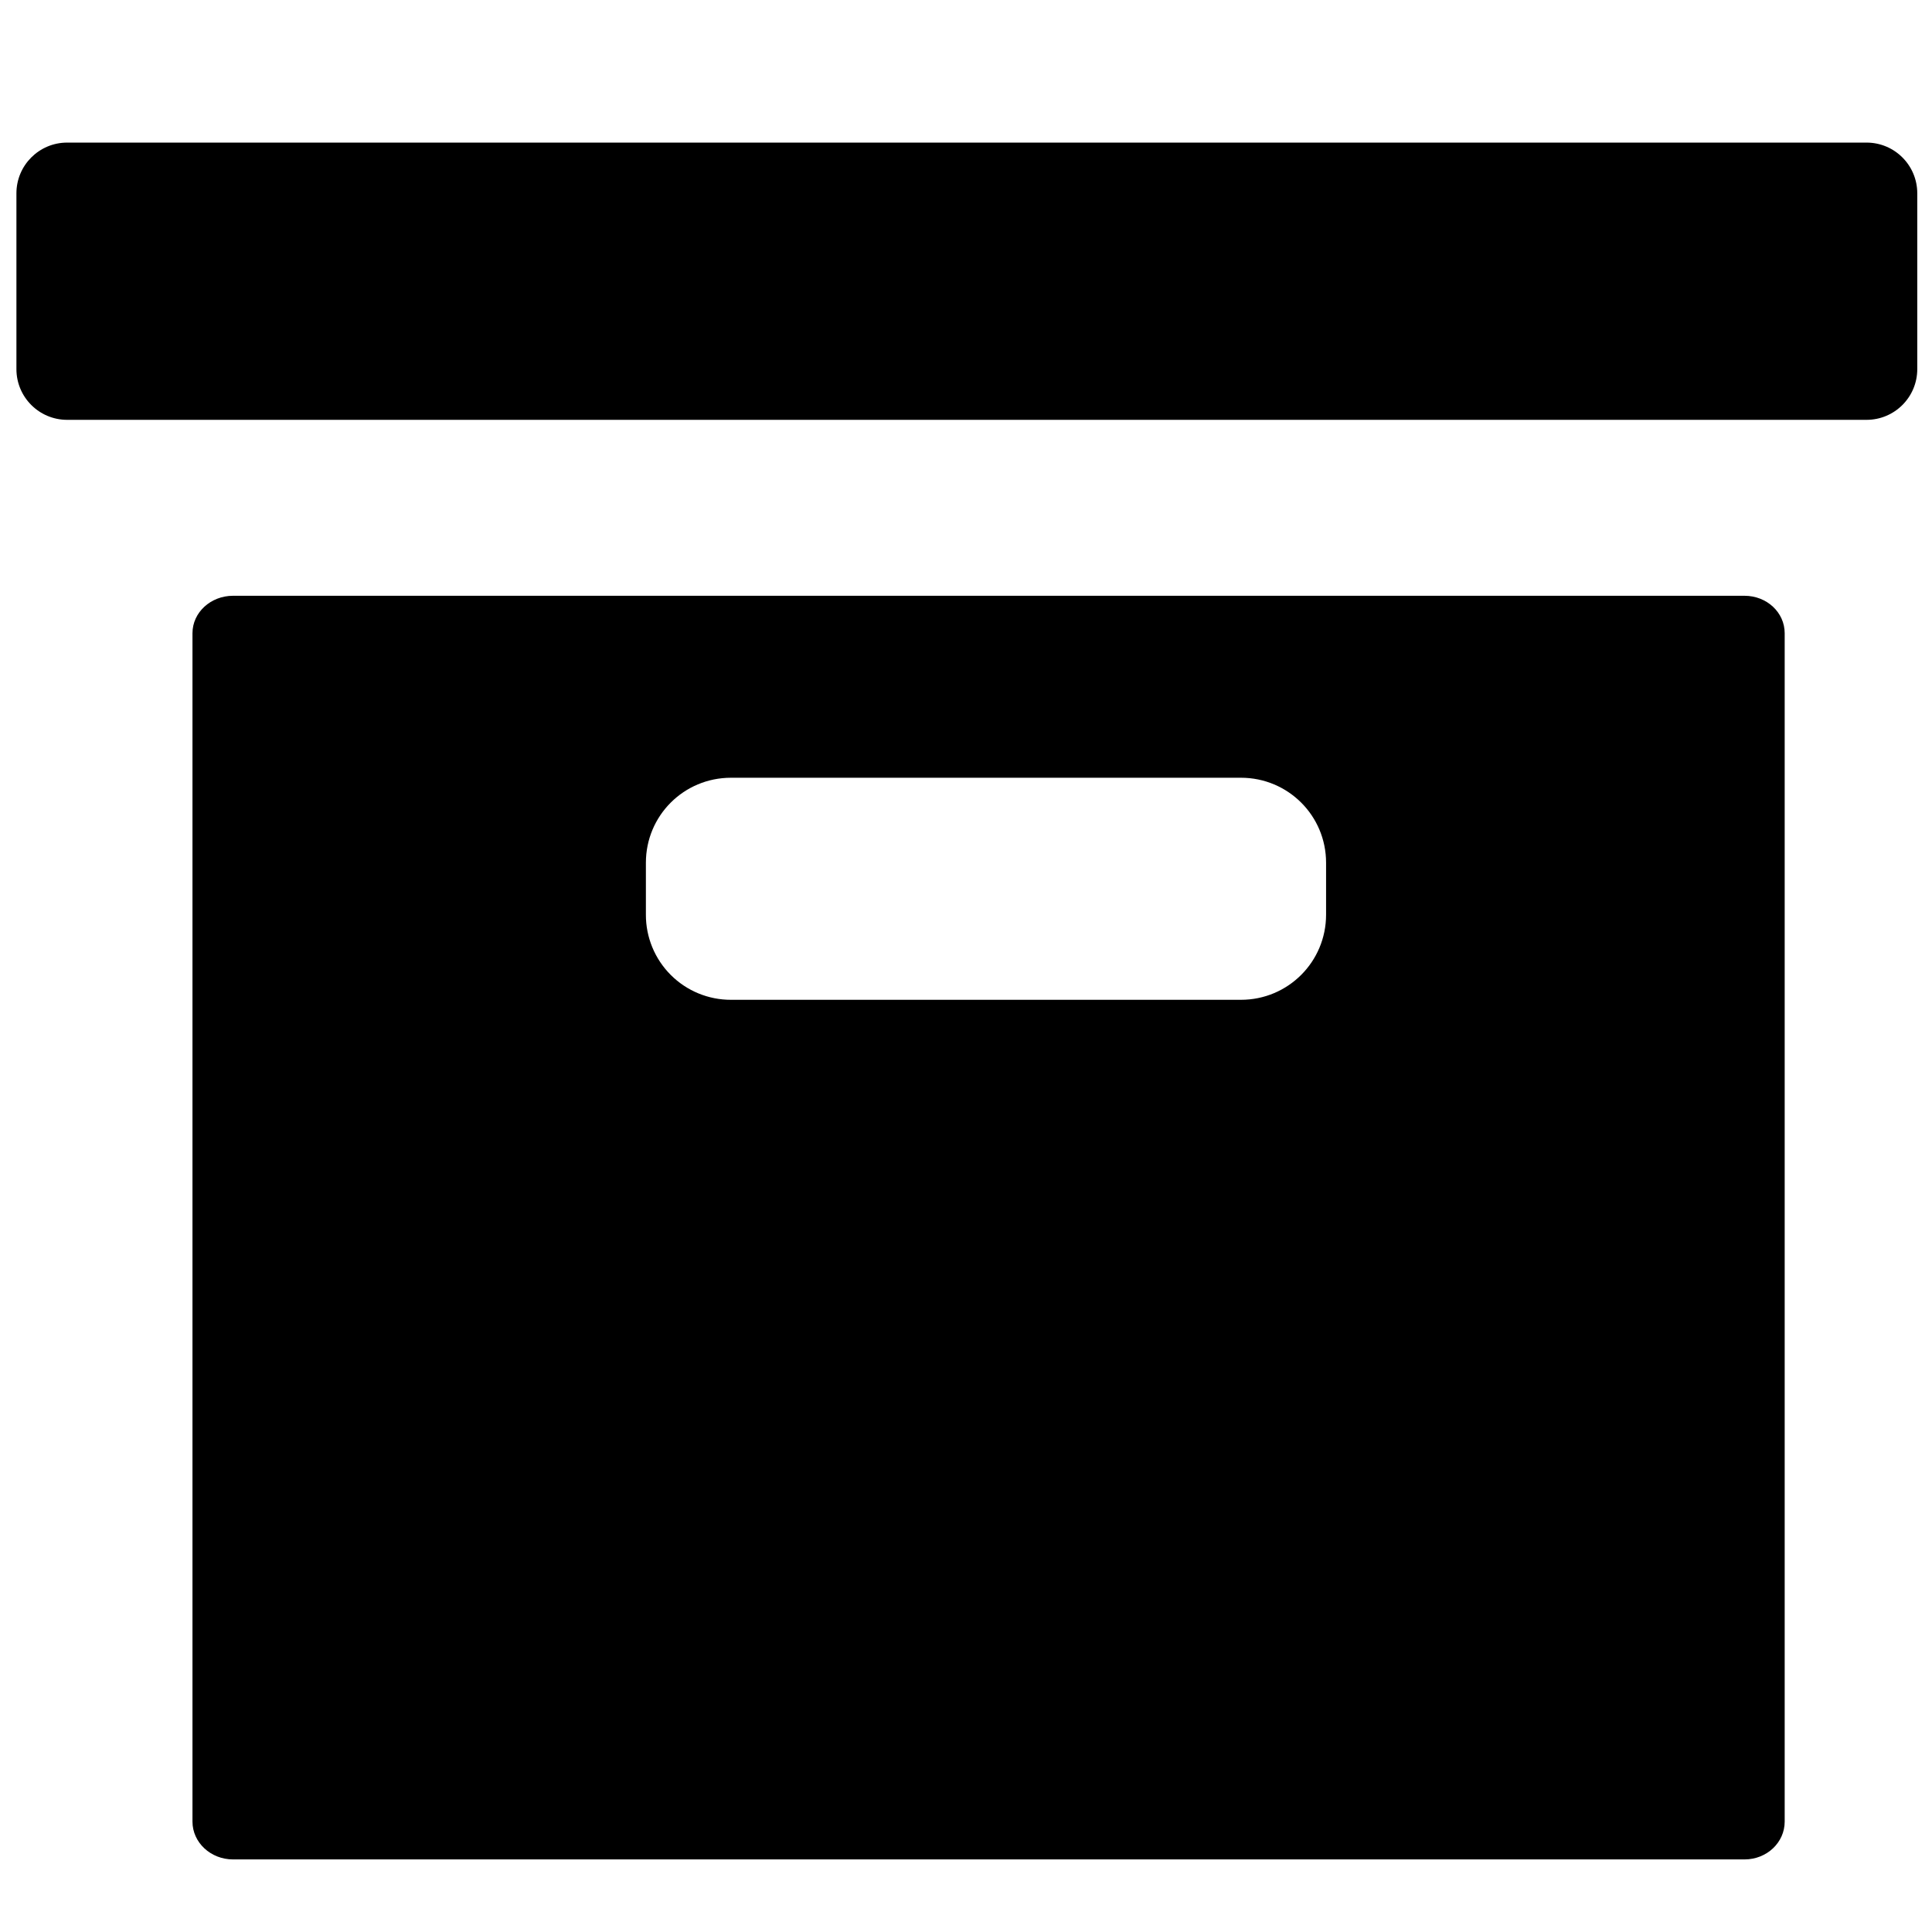
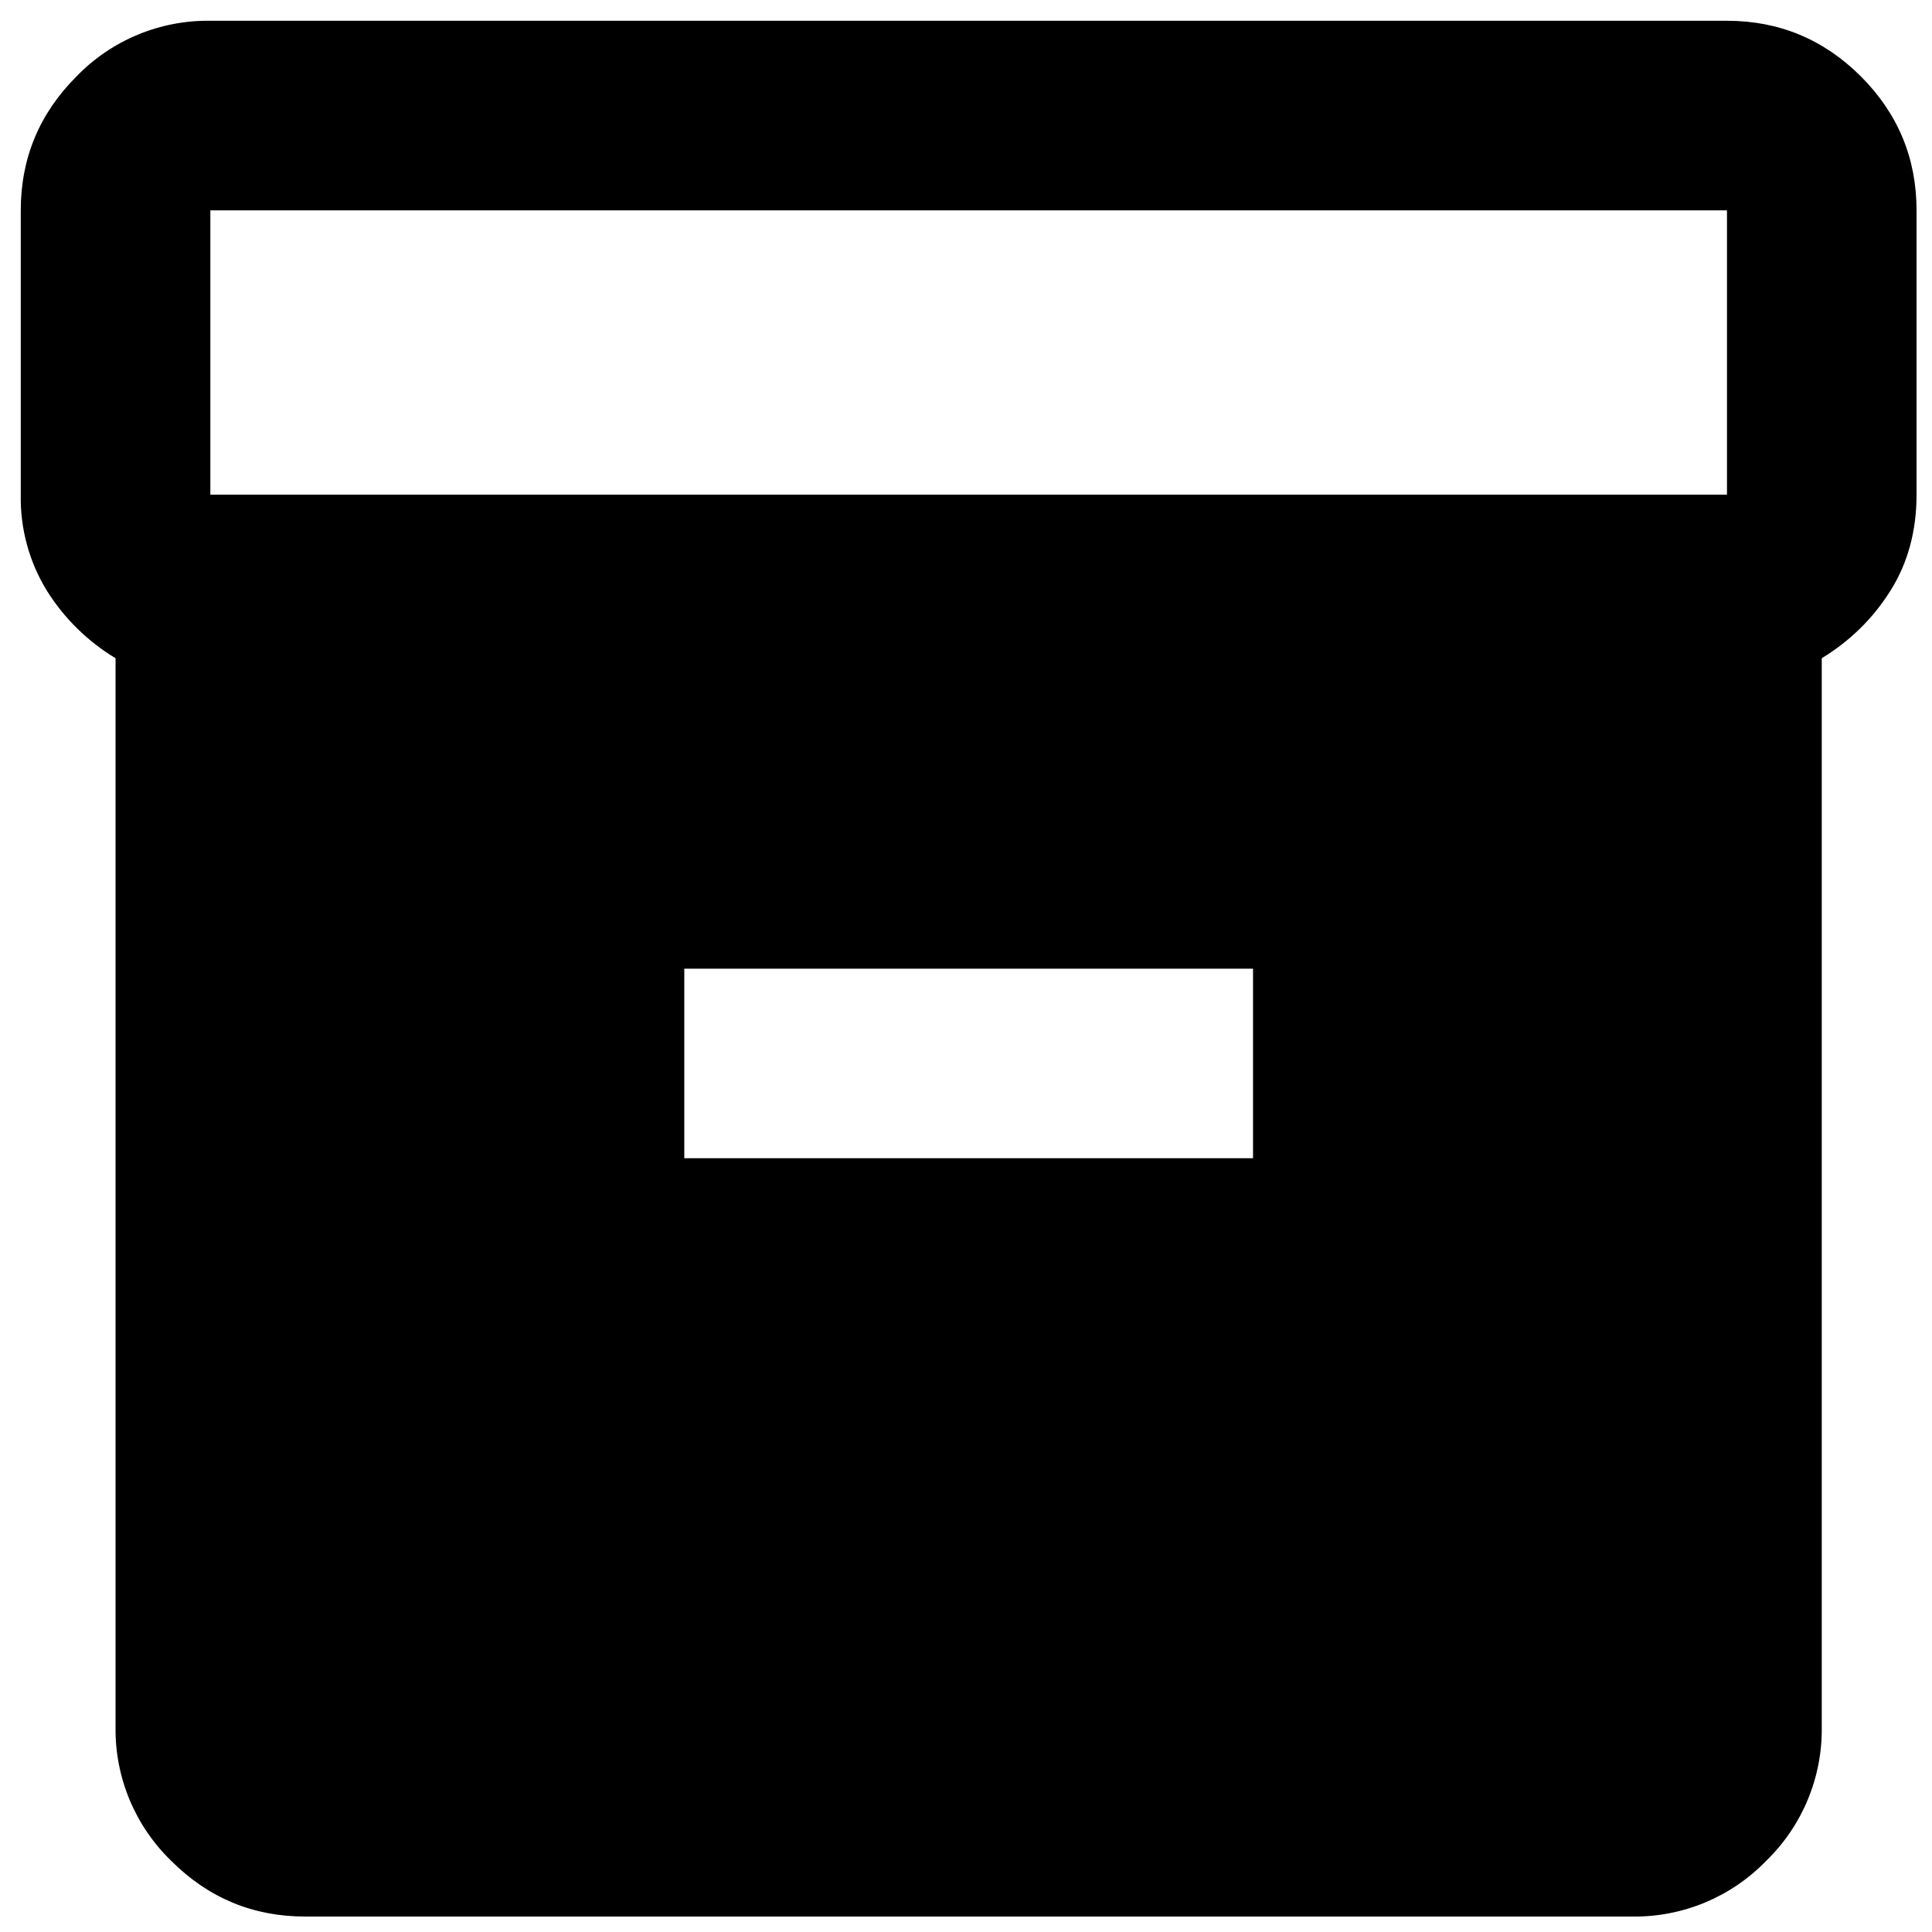
- <svg xmlns="http://www.w3.org/2000/svg" width="16" height="16" viewBox="0 0 16 16">
-   <g transform="translate(0 -1036.362)">
-     <path d="M1.93 1041.296c-.185 0-.336.138-.336.31v9.842c0 .172.15.313.336.313h12.517c.185 0 .333-.14.333-.313v-9.842c0-.172-.148-.31-.333-.31H1.93zm4.124 1.507h4.223c.39 0 .705.314.705.704v.43c0 .39-.315.705-.705.705H6.054a.703.703 0 0 1-.705-.705v-.43c0-.39.314-.704.705-.704z" />
-     <rect width="15.742" height="2.296" x=".136" y="1037.543" ry=".42" />
-   </g>
+ <svg xmlns="http://www.w3.org/2000/svg" viewBox="0 0 16 16" xml:space="preserve" style="fill-rule:evenodd;clip-rule:evenodd;stroke-linejoin:round;stroke-miterlimit:2">
+   <path d="M5 22c-.55 0-1.021-.196-1.412-.587A1.927 1.927 0 0 1 3 20V8.725a2.187 2.187 0 0 1-.725-.713A1.863 1.863 0 0 1 2 7V4c0-.55.196-1.021.588-1.413A1.926 1.926 0 0 1 4 2h16c.55 0 1.021.196 1.413.587.391.392.587.863.587 1.413v3c0 .383-.092.721-.275 1.012-.183.292-.425.53-.725.713V20a1.93 1.93 0 0 1-.587 1.413A1.93 1.93 0 0 1 19 22H5ZM4 7h16V4H4v3Zm5 7h6v-2H9v2Z" style="fill-rule:nonzero" transform="matrix(.785 0 0 .785 -1.398 -1.398)" />
</svg>
